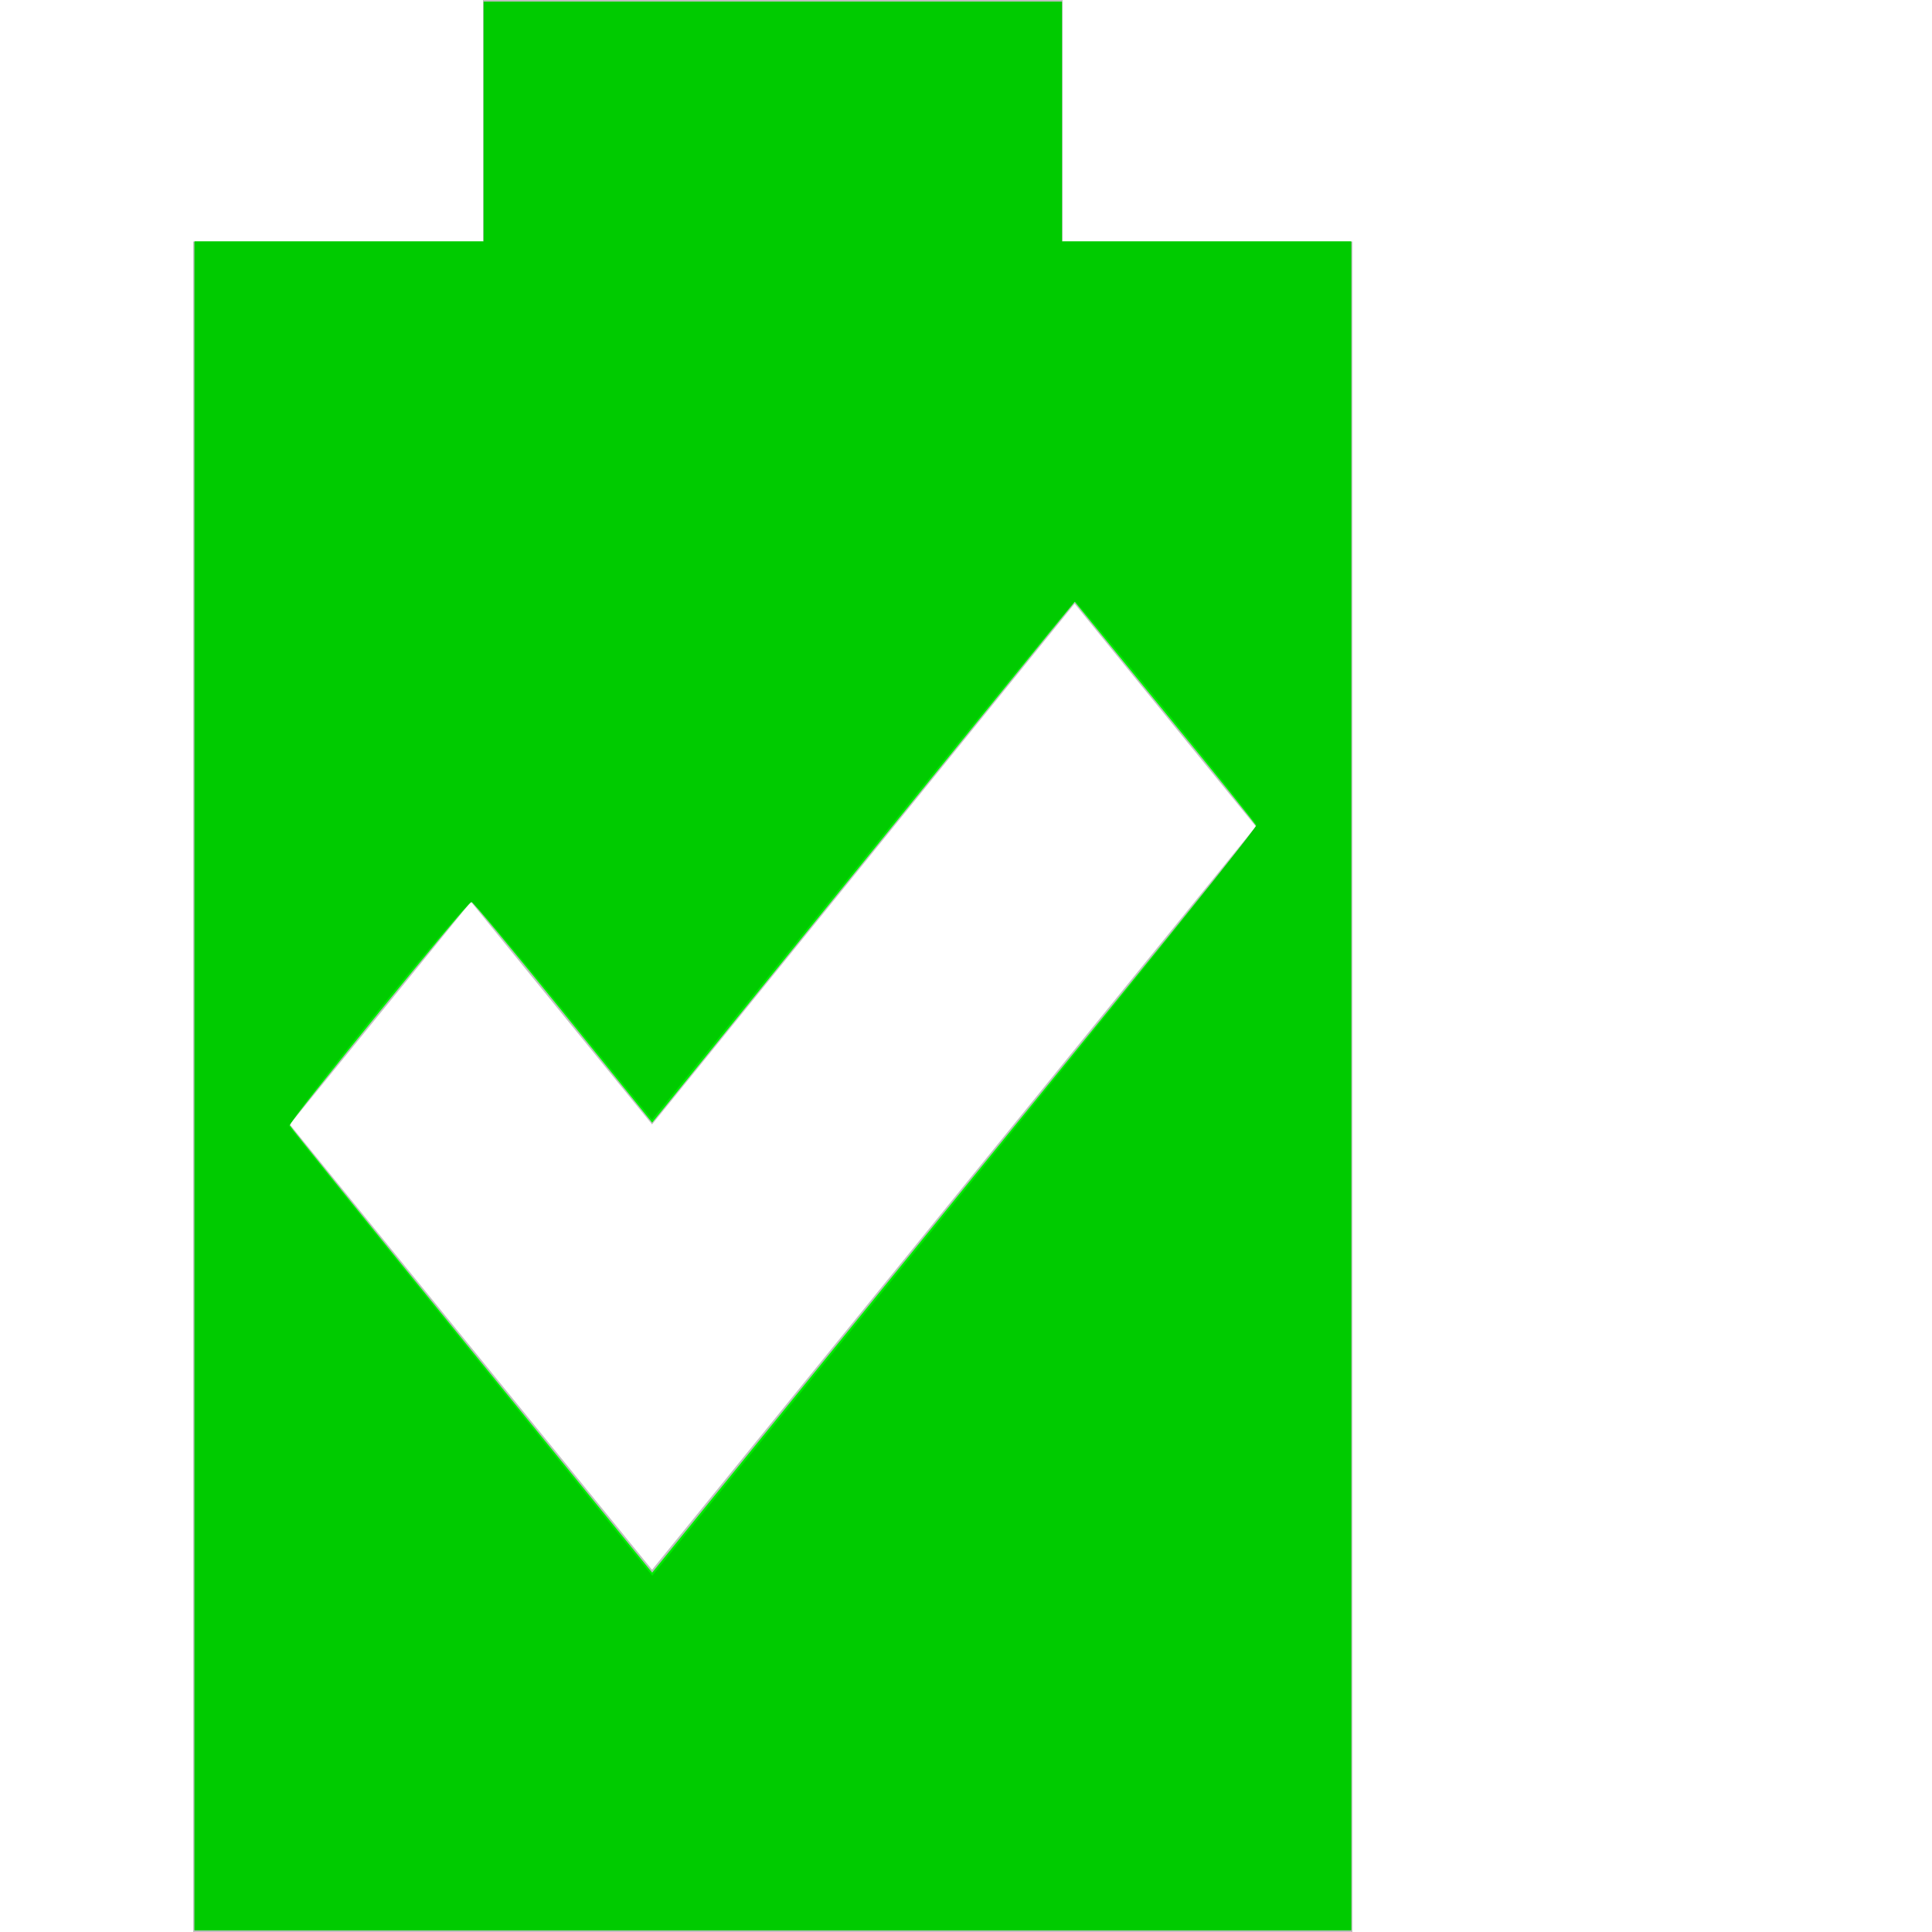
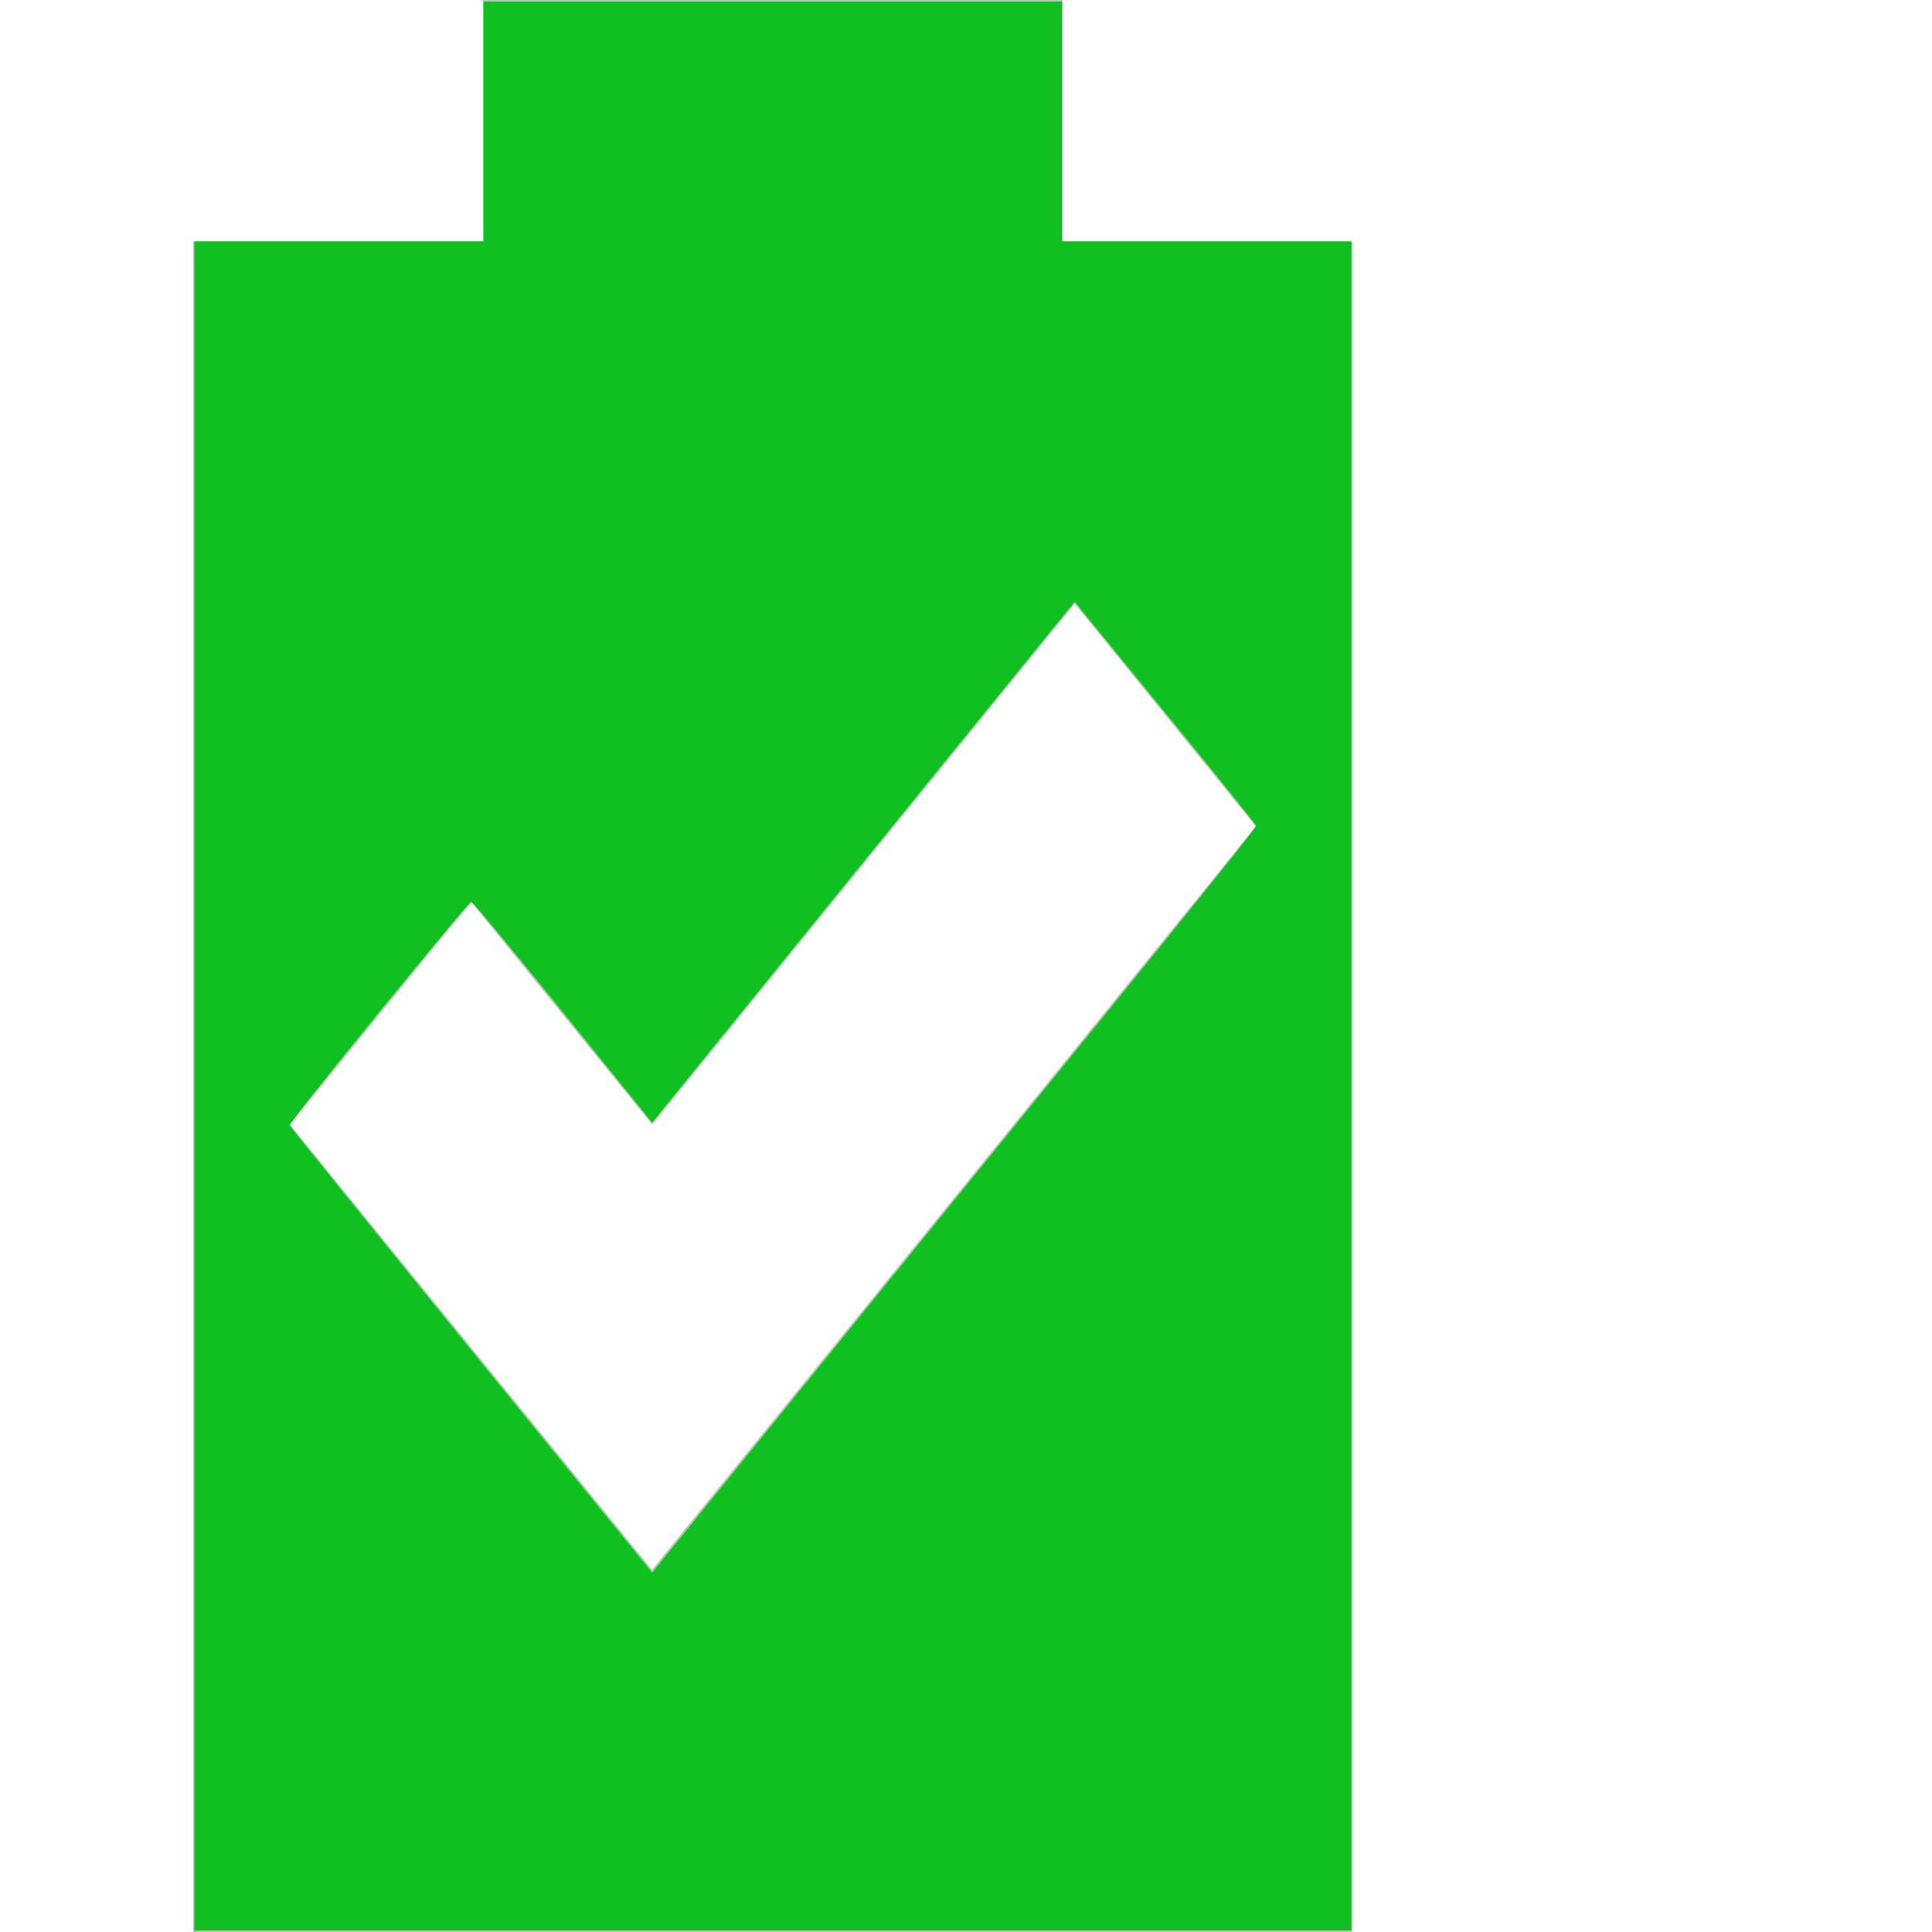
<svg xmlns="http://www.w3.org/2000/svg" viewBox="0 0 16 16" version="1.1" id="svg4">
  <defs id="defs8" />
  <g transform="scale(0.8,1)">
    <path d="m 5 0 l 0 2 l -3 0 l 0 14 l 12 0 l 0 -14 l -3 0 l 0 -2 l -6 0 z m 6.125 5 l 1.875 1.844 l -6.25 6.156 c -1.282 -1.262 -2.468 -2.425 -3.75 -3.688 l 1.875 -1.844 l 1.875 1.844 l 4.375 -4.313 z" style="fill:#bebebe;fill-opacity:1" id="path2" />
-     <path style="fill:#00ec00;stroke-width:0.027;fill-opacity:1" d="M 2.014,8.993 V 2 H 3.51 5.007 V 1.007 0.014 H 8 10.993 V 1.007 2 h 1.497 1.497 V 8.993 15.986 H 8 2.014 Z M 11.503,8.34 c 0.827,-0.814 1.503,-1.488 1.503,-1.497 0,-0.01 -0.423,-0.432 -0.941,-0.938 L 11.126,4.984 10.862,5.242 C 10.717,5.384 9.733,6.354 8.675,7.398 L 6.751,9.297 5.828,8.383 C 5.321,7.881 4.894,7.469 4.88,7.469 c -0.036,0 -1.891,1.825 -1.881,1.85 0.004,0.011 0.85,0.849 1.88,1.863 l 1.872,1.842 1.625,-1.603 C 9.269,10.54 10.677,9.153 11.503,8.34 Z" id="path835" />
-     <path style="fill:#00cb00;fill-opacity:1;stroke-width:0.027" d="M 2.014,8.993 V 2 H 3.51 5.007 V 1.007 0.014 H 8 10.993 V 1.007 2 h 1.497 1.497 V 8.993 15.986 H 8 2.014 Z M 11.735,8.126 c 0.7,-0.696 1.272,-1.278 1.272,-1.293 0,-0.032 -1.848,-1.853 -1.88,-1.853 -0.012,0 -0.723,0.692 -1.581,1.537 C 8.688,7.363 7.708,8.329 7.368,8.664 L 6.75,9.273 5.836,8.371 C 5.334,7.875 4.905,7.469 4.883,7.469 c -0.072,0 -1.889,1.788 -1.889,1.859 0,0.008 0.846,0.848 1.879,1.868 l 1.879,1.854 1.855,-1.83 C 9.628,10.215 11.035,8.822 11.735,8.126 Z" id="path837" />
+     <path style="fill:#00cc10;stroke-width:0.027;fill-opacity:1" d="M 2.014,8.993 V 2 H 3.51 5.007 V 1.007 0.014 H 8 10.993 V 1.007 2 h 1.497 1.497 V 8.993 15.986 H 8 2.014 Z M 11.503,8.34 c 0.827,-0.814 1.503,-1.488 1.503,-1.497 0,-0.01 -0.423,-0.432 -0.941,-0.938 L 11.126,4.984 10.862,5.242 C 10.717,5.384 9.733,6.354 8.675,7.398 L 6.751,9.297 5.828,8.383 C 5.321,7.881 4.894,7.469 4.88,7.469 c -0.036,0 -1.891,1.825 -1.881,1.85 0.004,0.011 0.85,0.849 1.88,1.863 l 1.872,1.842 1.625,-1.603 C 9.269,10.54 10.677,9.153 11.503,8.34 Z" id="path835" />
+     <path style="fill:#10c020;fill-opacity:1;stroke-width:0.027" d="M 2.014,8.993 V 2 H 3.51 5.007 V 1.007 0.014 H 8 10.993 V 1.007 2 h 1.497 1.497 V 8.993 15.986 H 8 2.014 Z M 11.735,8.126 c 0.7,-0.696 1.272,-1.278 1.272,-1.293 0,-0.032 -1.848,-1.853 -1.88,-1.853 -0.012,0 -0.723,0.692 -1.581,1.537 C 8.688,7.363 7.708,8.329 7.368,8.664 L 6.75,9.273 5.836,8.371 C 5.334,7.875 4.905,7.469 4.883,7.469 c -0.072,0 -1.889,1.788 -1.889,1.859 0,0.008 0.846,0.848 1.879,1.868 l 1.879,1.854 1.855,-1.83 C 9.628,10.215 11.035,8.822 11.735,8.126 Z" id="path837" />
  </g>
</svg>
